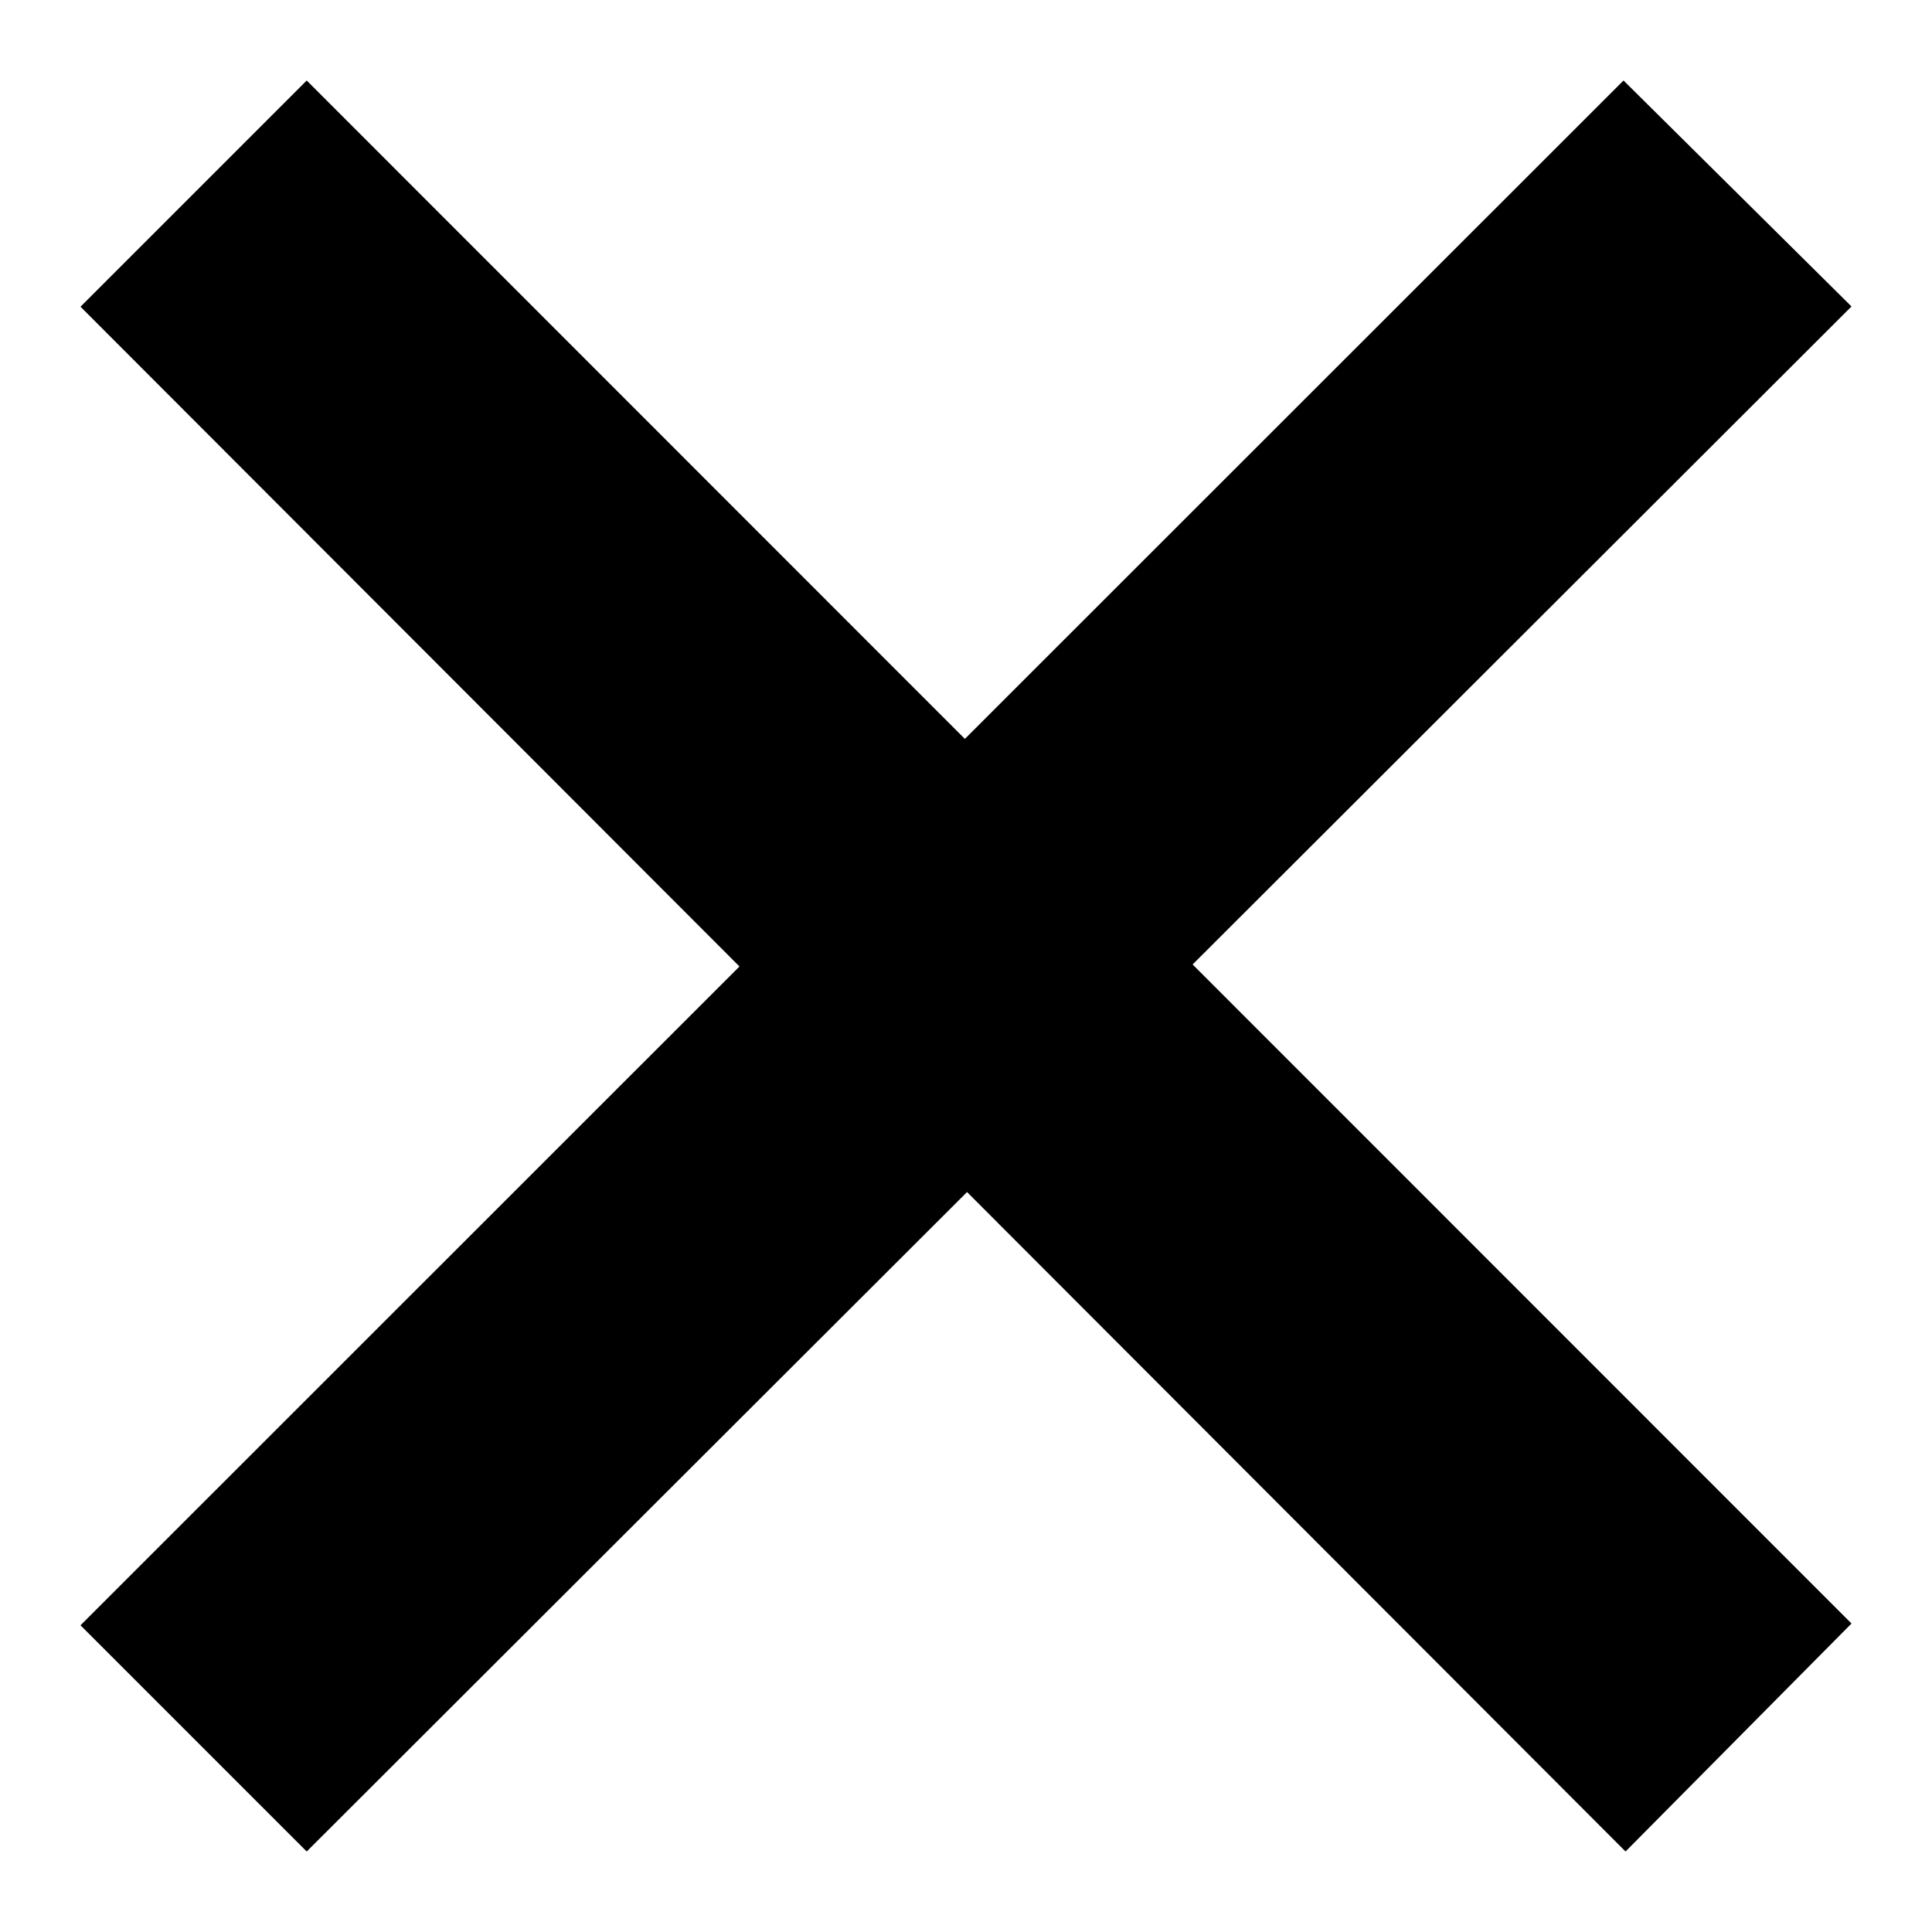
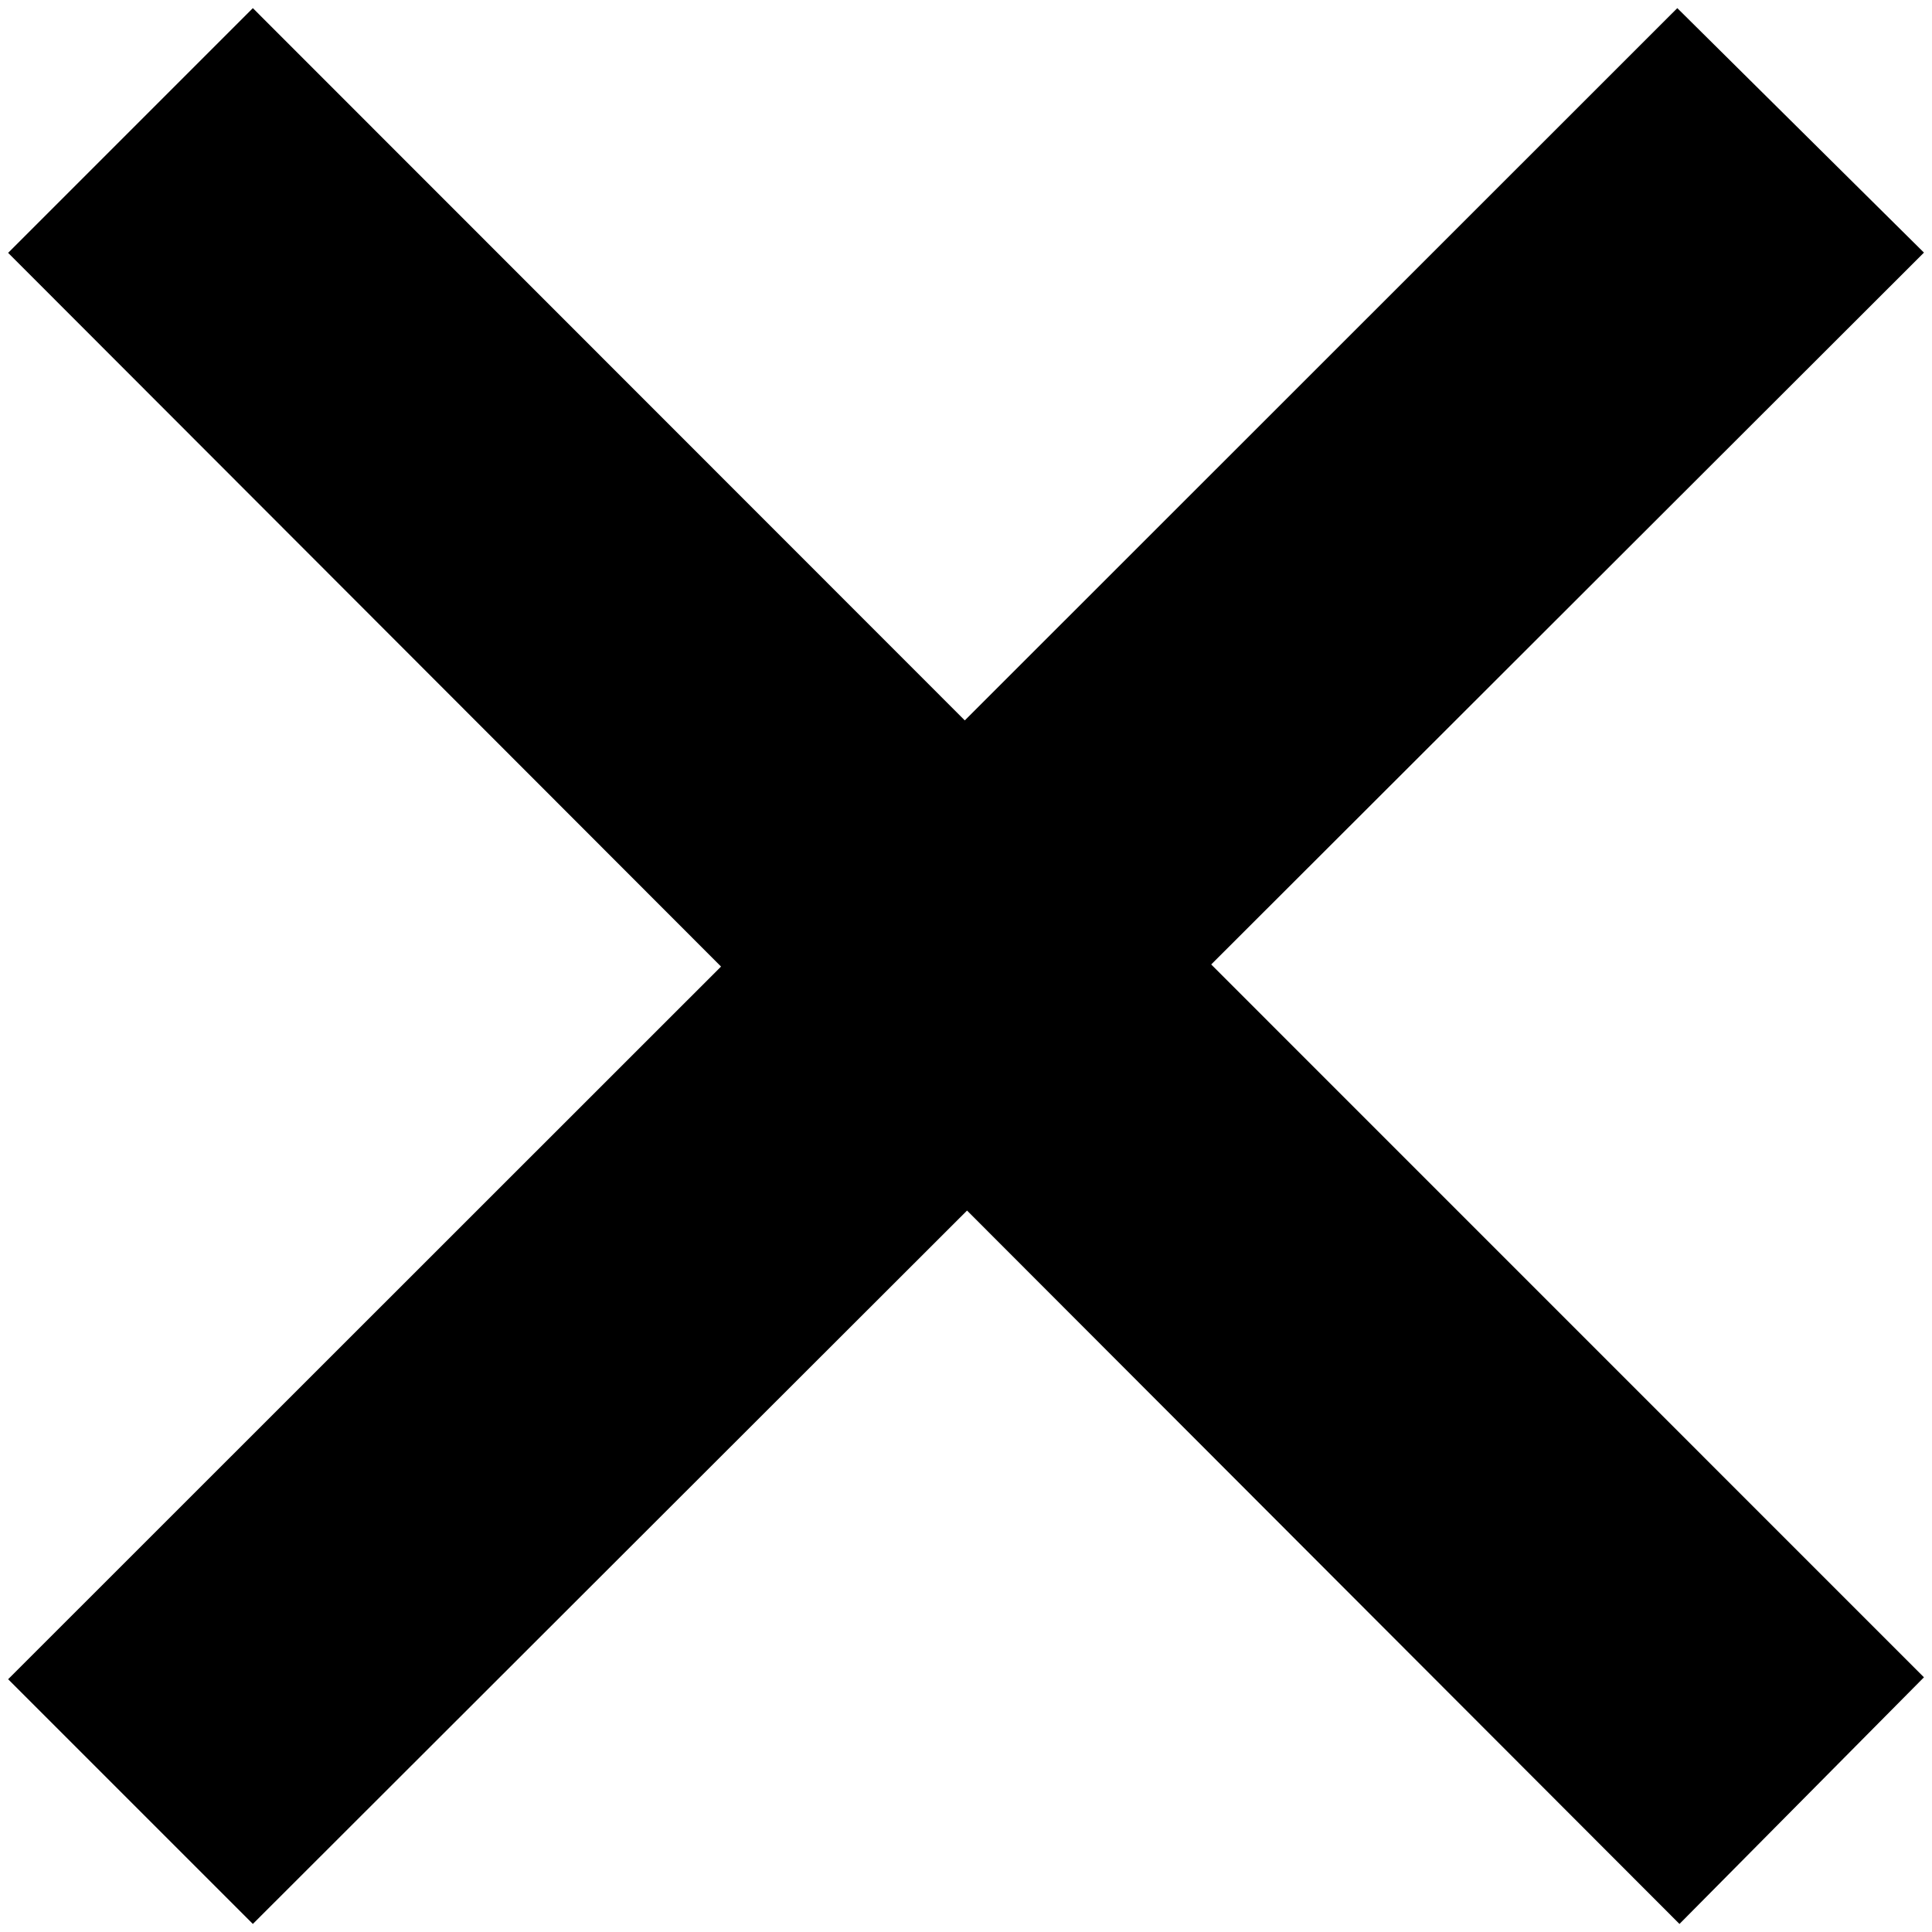
- <svg xmlns="http://www.w3.org/2000/svg" width="24" height="24" viewBox="0 0 24 24">
-   <path d="M23 20.168l-8.185-8.187 8.185-8.174-2.832-2.807-8.182 8.179-8.176-8.179-2.81 2.81 8.186 8.196-8.186 8.184 2.81 2.81 8.203-8.192 8.18 8.192z" />
+ <svg xmlns="http://www.w3.org/2000/svg" viewBox="0 0 24 24">
+   <path d="M 23.9 20.836 L 15.046 11.981 L 23.9 3.138 L 20.836 0.101 L 11.985 8.949 L 3.141 0.101 L 0.101 3.141 L 8.957 12.007 L 0.101 20.86 L 3.141 23.9 L 12.013 15.038 L 20.863 23.9 L 23.9 20.836 Z" style="" />
</svg>
